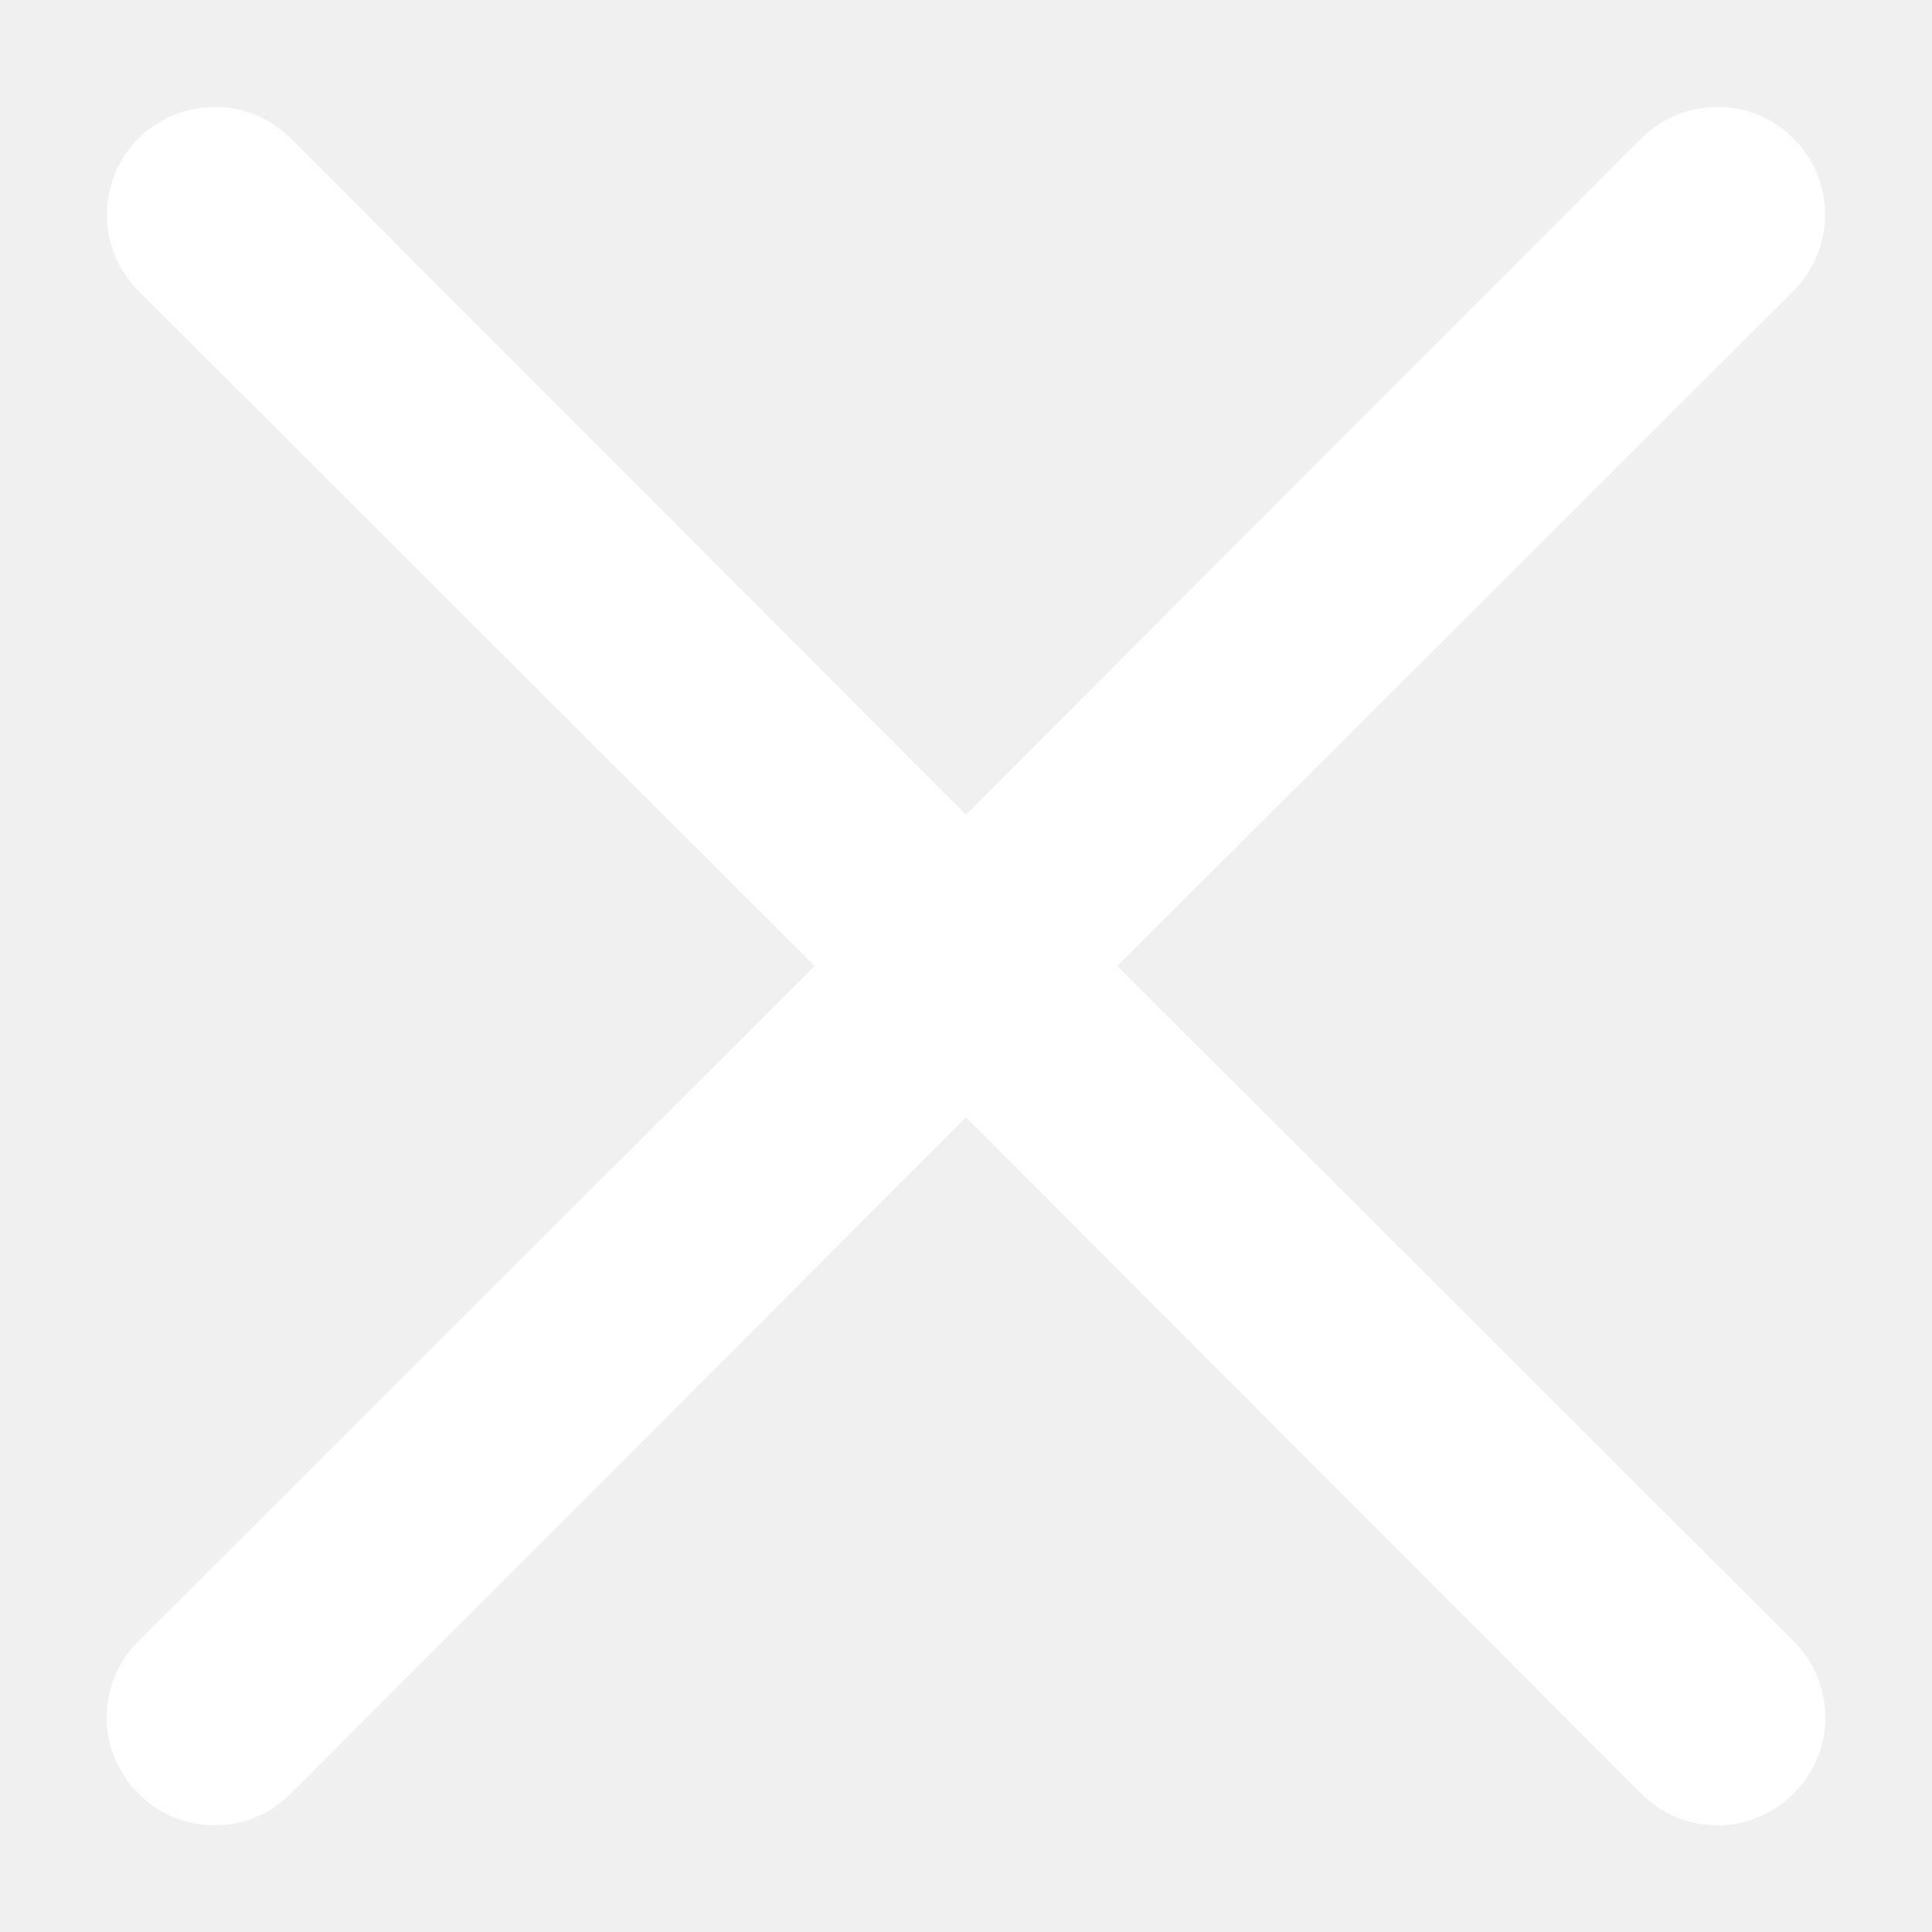
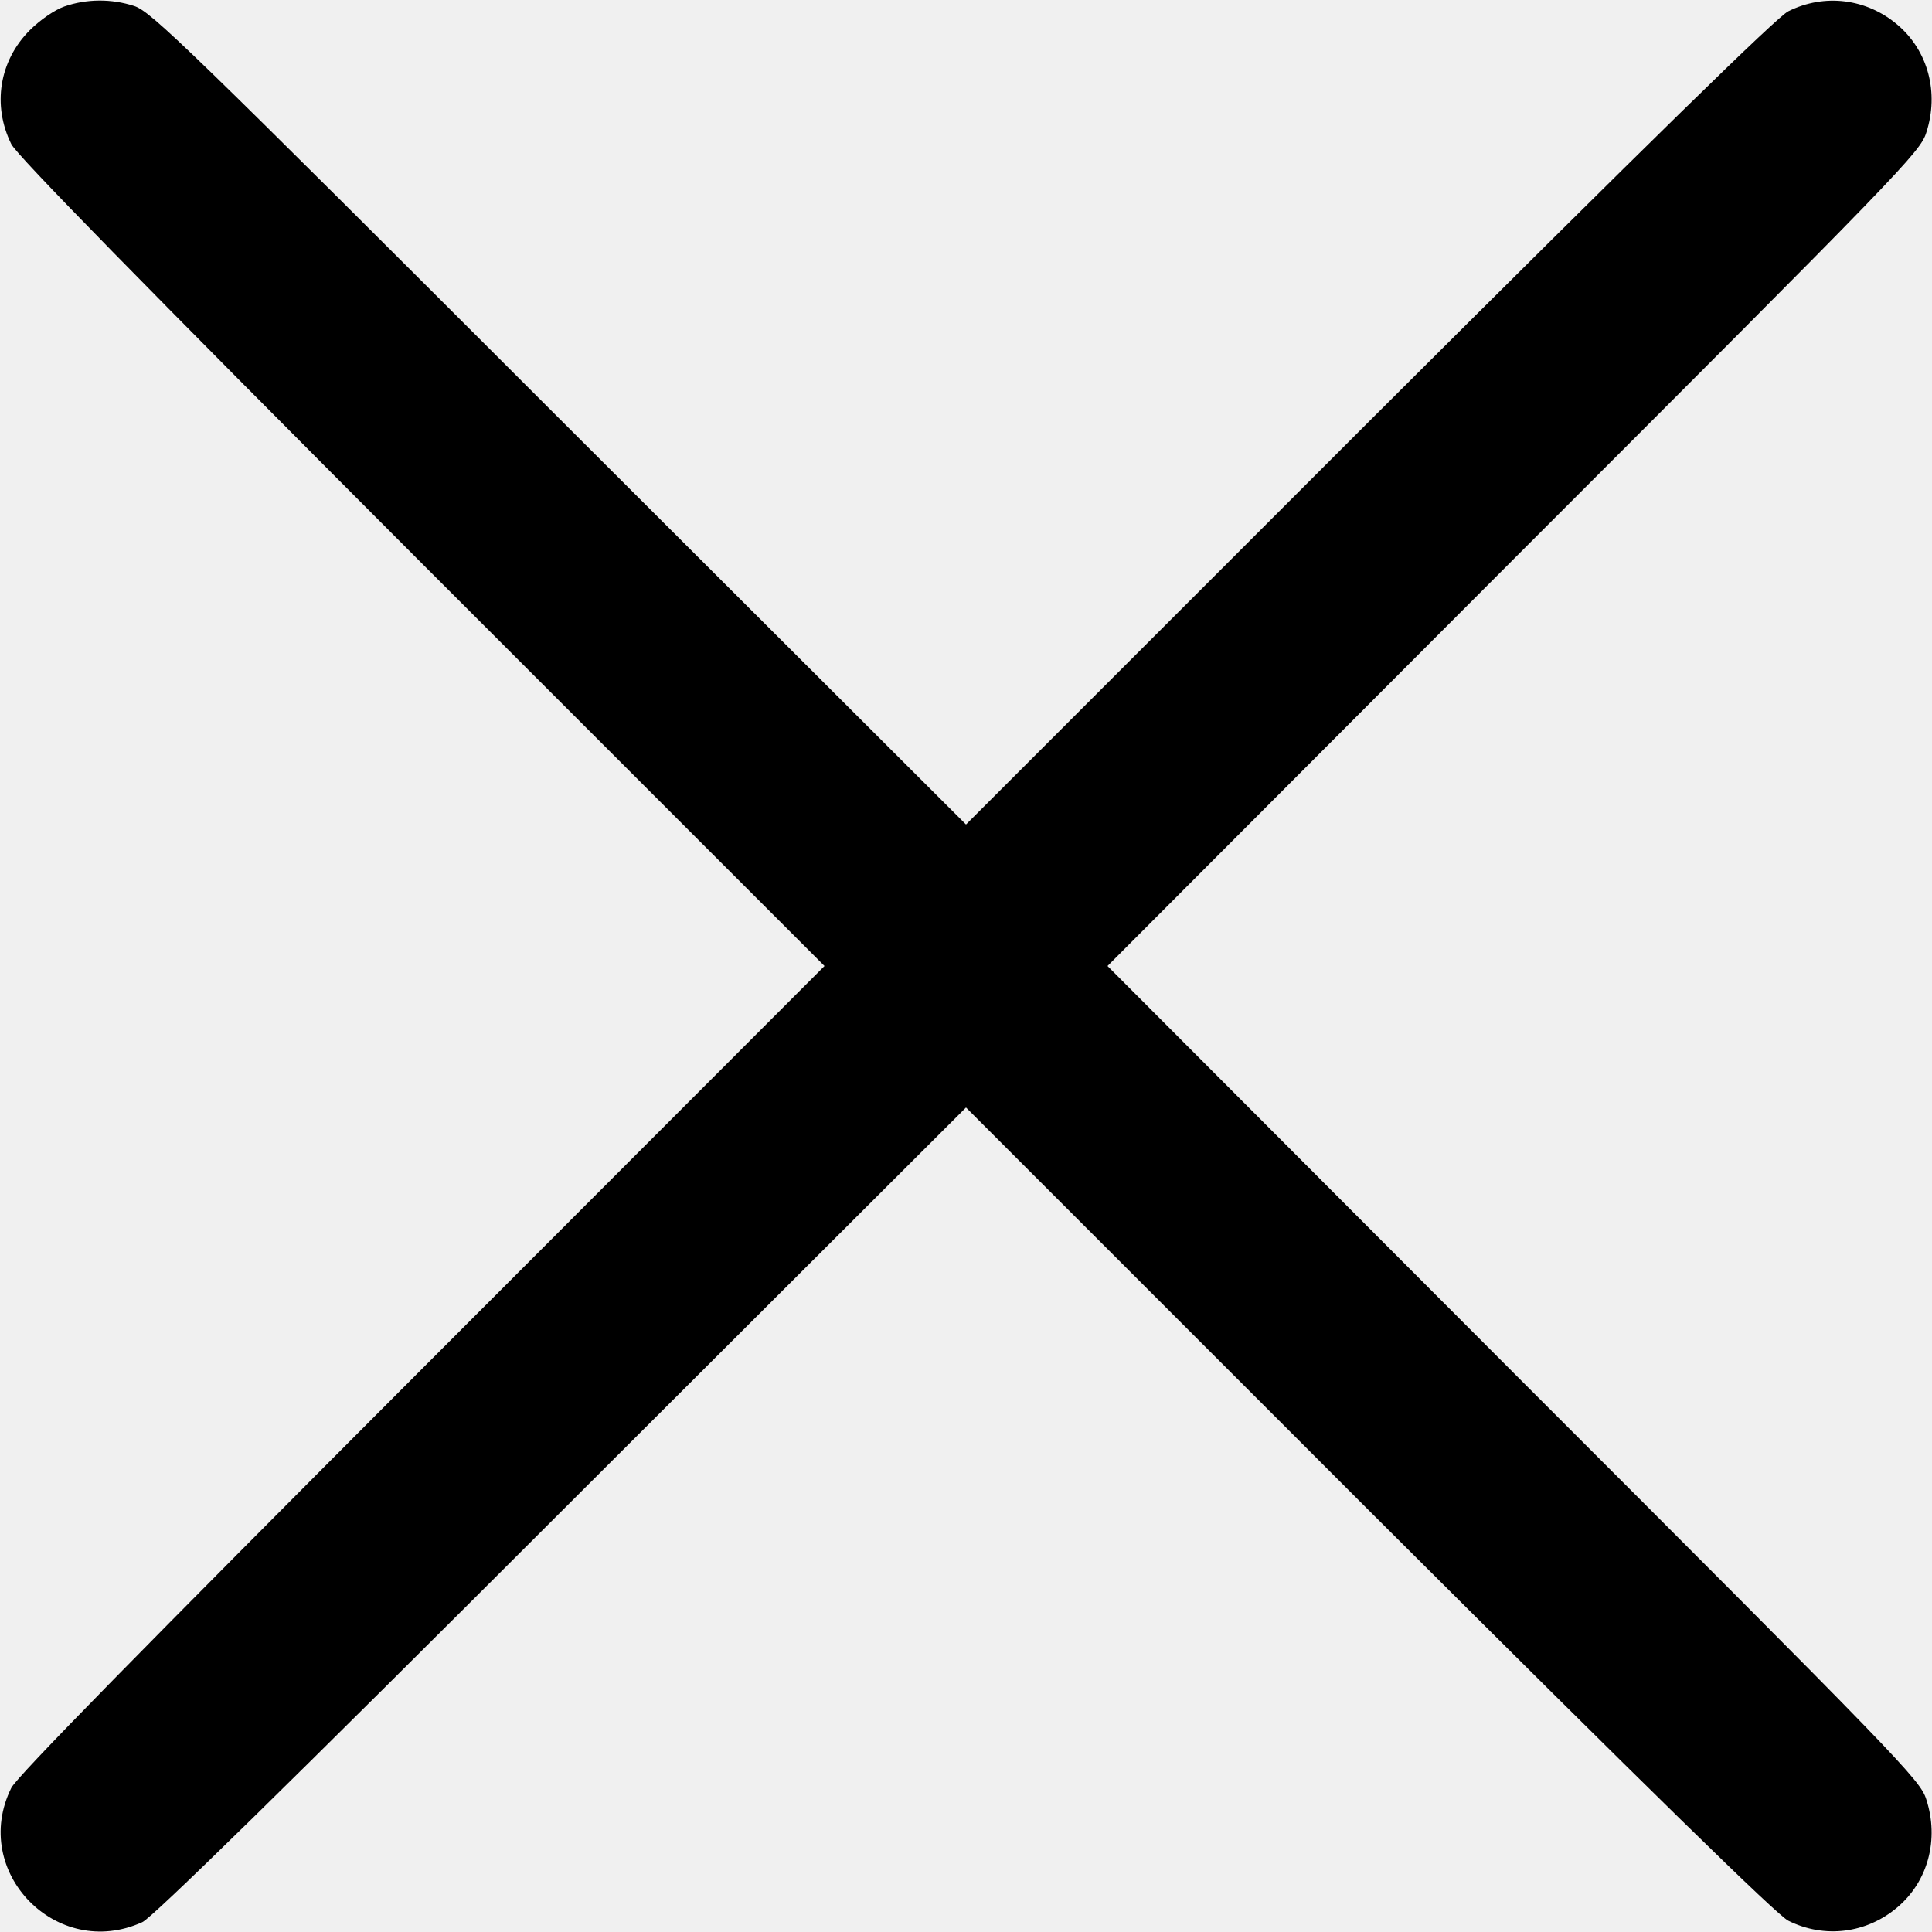
- <svg xmlns="http://www.w3.org/2000/svg" width="18" height="18" viewBox="0 0 18 18" fill="#FFF">
-   <path d="M10.41 9L16.71 2.71C16.898 2.522 17.004 2.266 17.004 2C17.004 1.734 16.898 1.478 16.71 1.29C16.522 1.102 16.266 0.996 16 0.996C15.734 0.996 15.478 1.102 15.29 1.29L9 7.59L2.71 1.29C2.522 1.102 2.266 0.996 2 0.996C1.734 0.996 1.478 1.102 1.29 1.29C1.102 1.478 0.996 1.734 0.996 2C0.996 2.266 1.102 2.522 1.29 2.71L7.59 9L1.29 15.29C1.196 15.383 1.122 15.494 1.071 15.615C1.02 15.737 0.994 15.868 0.994 16C0.994 16.132 1.02 16.263 1.071 16.385C1.122 16.506 1.196 16.617 1.29 16.71C1.383 16.804 1.494 16.878 1.615 16.929C1.737 16.98 1.868 17.006 2 17.006C2.132 17.006 2.263 16.98 2.385 16.929C2.506 16.878 2.617 16.804 2.71 16.71L9 10.41L15.29 16.71C15.383 16.804 15.493 16.878 15.615 16.929C15.737 16.98 15.868 17.006 16 17.006C16.132 17.006 16.263 16.98 16.384 16.929C16.506 16.878 16.617 16.804 16.71 16.71C16.804 16.617 16.878 16.506 16.929 16.385C16.98 16.263 17.006 16.132 17.006 16C17.006 15.868 16.98 15.737 16.929 15.615C16.878 15.494 16.804 15.383 16.71 15.29L10.41 9Z" fill="#FFFFFF" />
+ <svg xmlns="http://www.w3.org/2000/svg" version="1.0" width="512pt" height="512pt" viewBox="0 0 512 512" preserveAspectRatio="xMidYMid meet">
+   <g transform="translate(0,512) scale(0.1,-0.1)" fill="#000000" stroke="none">
+     <path d="M171 5103 c-26 -9 -65 -36 -92 -63 -81 -81 -100 -199 -49 -302 15 -30 344 -366 1088 -1111 l1067 -1067 -1067 -1068 c-745 -746 -1073 -1080 -1088 -1110 -110 -222 120 -459 347 -356 26 11 384 362 1110 1088 l1073 1071 1067 -1067 c754 -752 1081 -1072 1112 -1088 96 -48 208 -34 290 36 81 69 110 180 76 285 -16 52 -65 102 -1094 1131 l-1076 1078 1076 1078 c1029 1029 1078 1079 1094 1131 34 105 5 216 -76 285 -82 70 -194 84 -290 36 -31 -16 -358 -336 -1112 -1088 l-1067 -1067 -1078 1076 c-988 988 -1081 1078 -1126 1093 -61 20 -127 19 -185 -1z" />
+   </g>
</svg>
